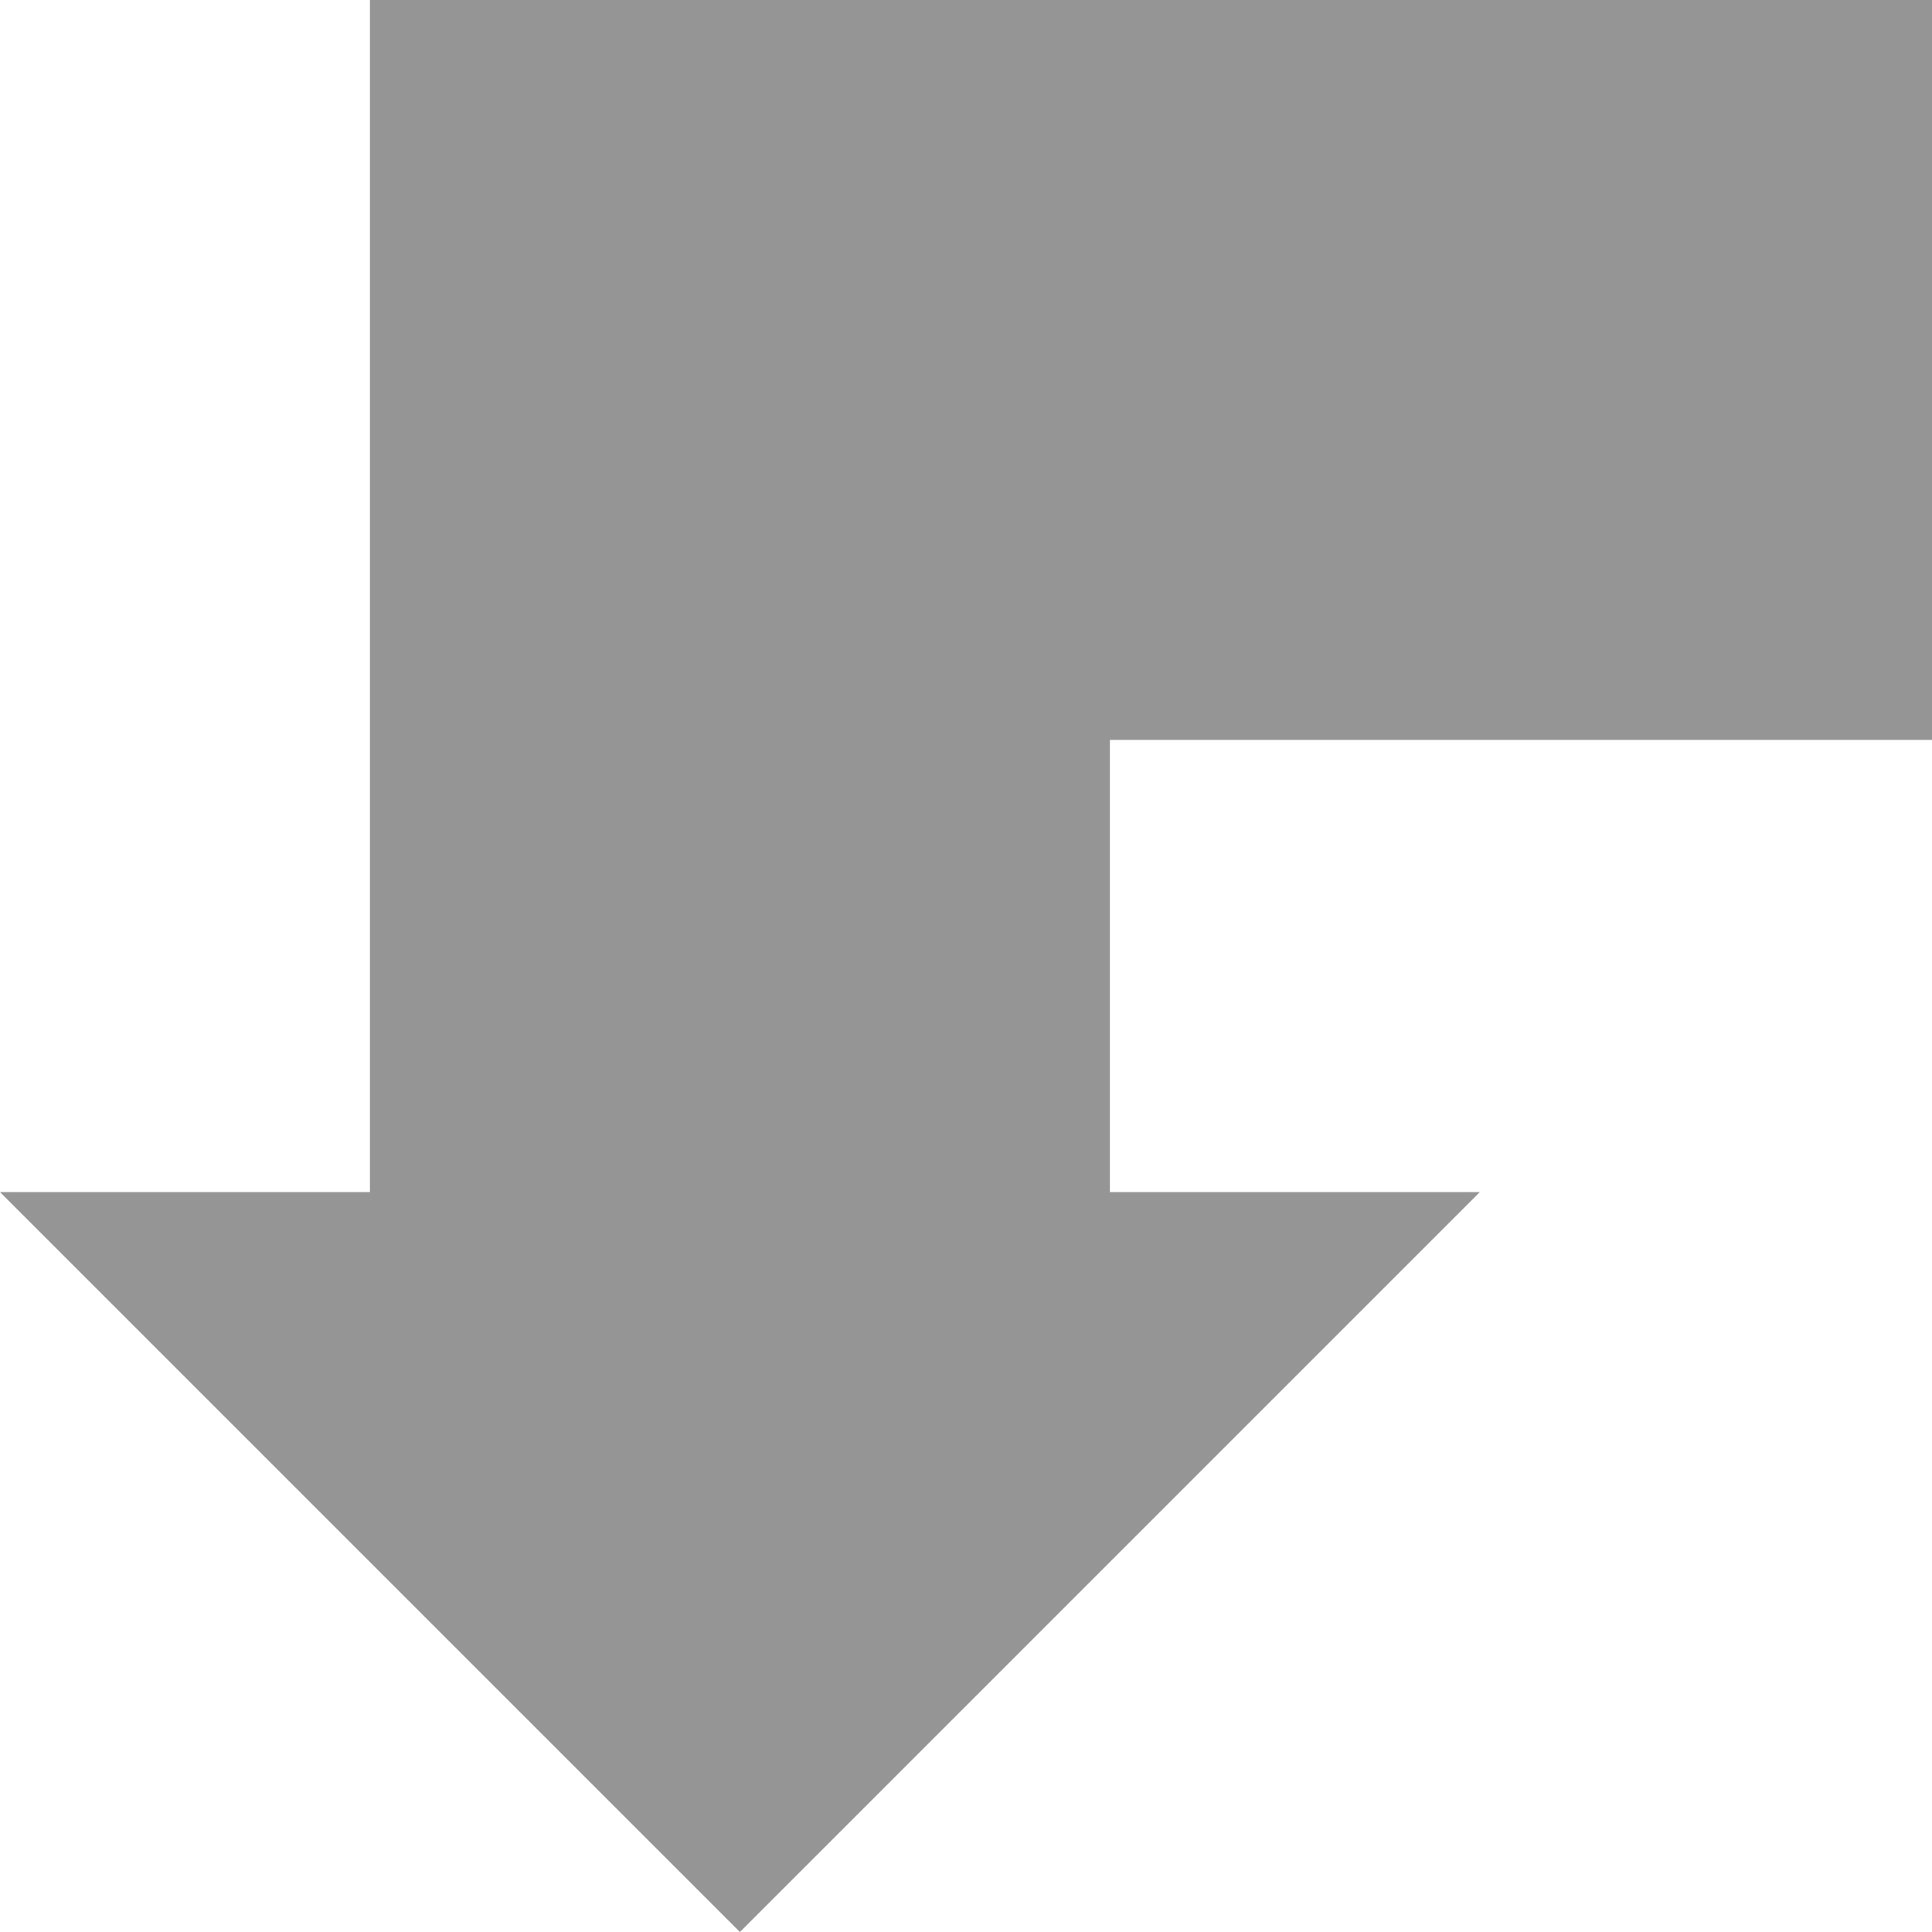
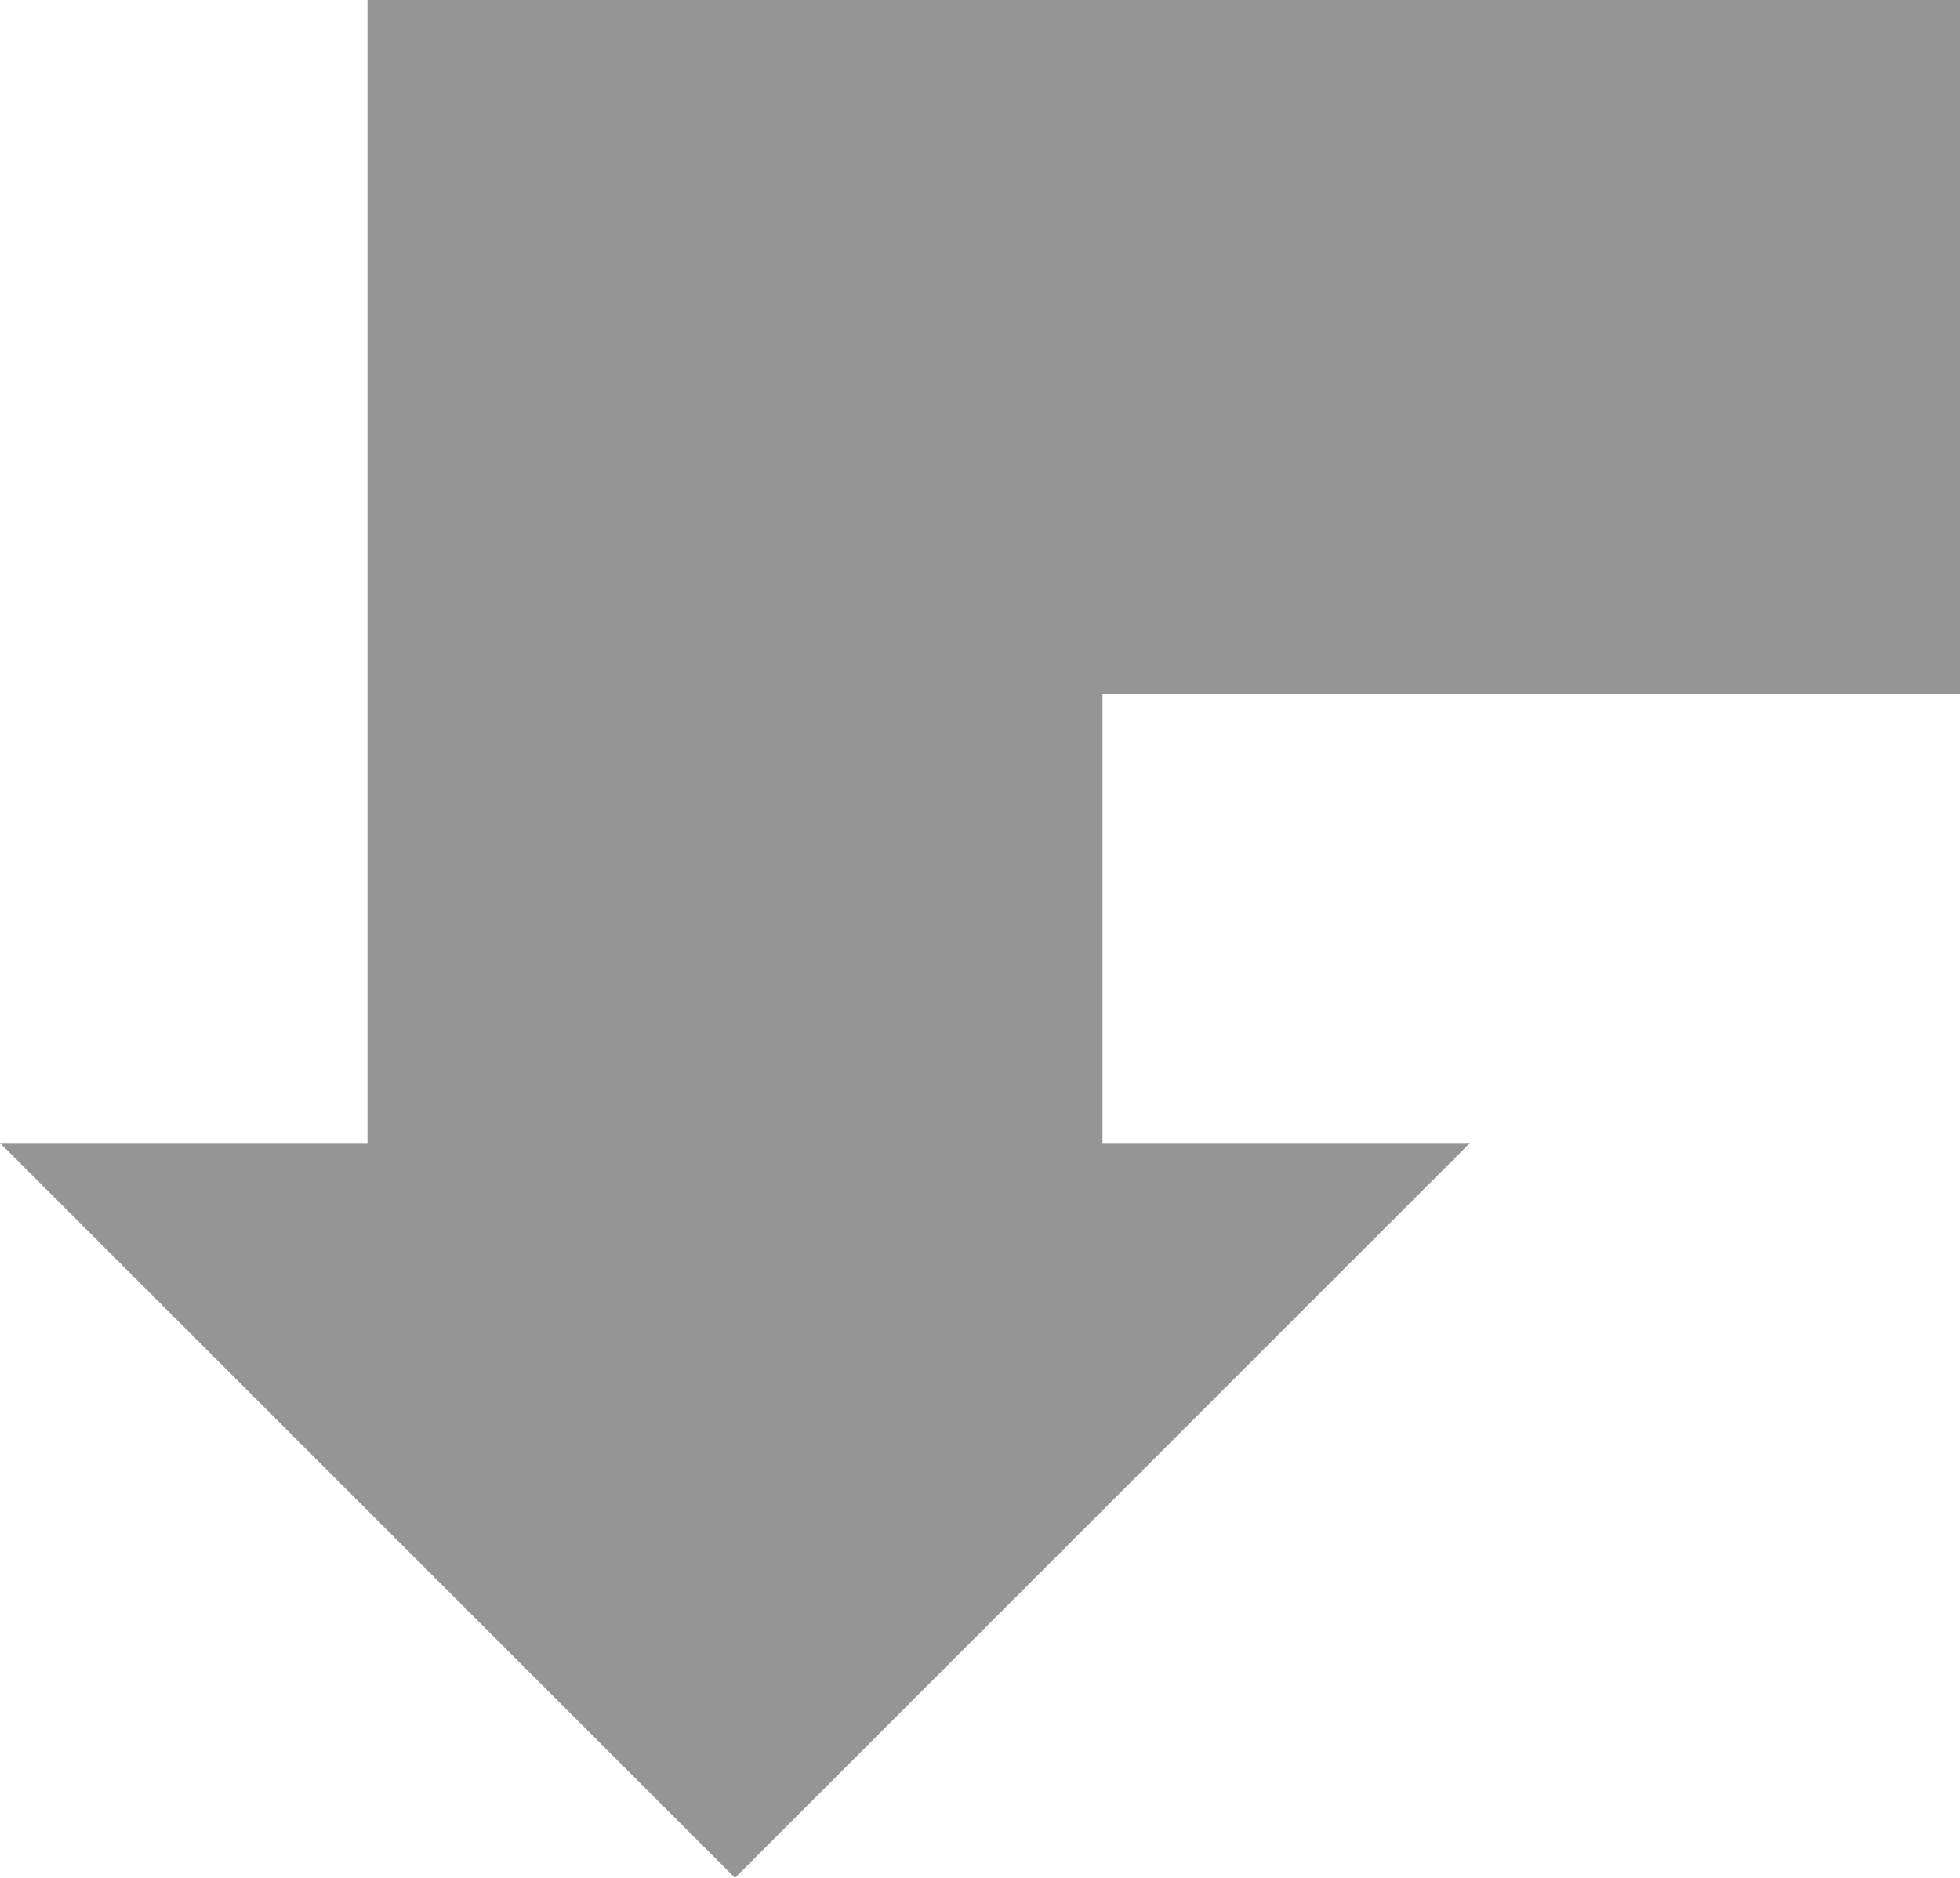
- <svg xmlns="http://www.w3.org/2000/svg" width="94" height="94" version="1.1" viewBox="0 0 94 94" xml:space="preserve">
-   <g>
-     <path d="m94 0v36h-40v22h18l-36 36-36-36h18v-58" fill="#959595" style="paint-order:markers stroke fill" />
-   </g>
+ <svg xmlns="http://www.w3.org/2000/svg" width="96" height="92" version="1.1" viewBox="0 0 96 92" xml:space="preserve">
+   <path d="m96 0v34h-42v22h18l-36 36-36-36h18v-56" fill="#959595" style="paint-order:markers stroke fill" />
</svg>
